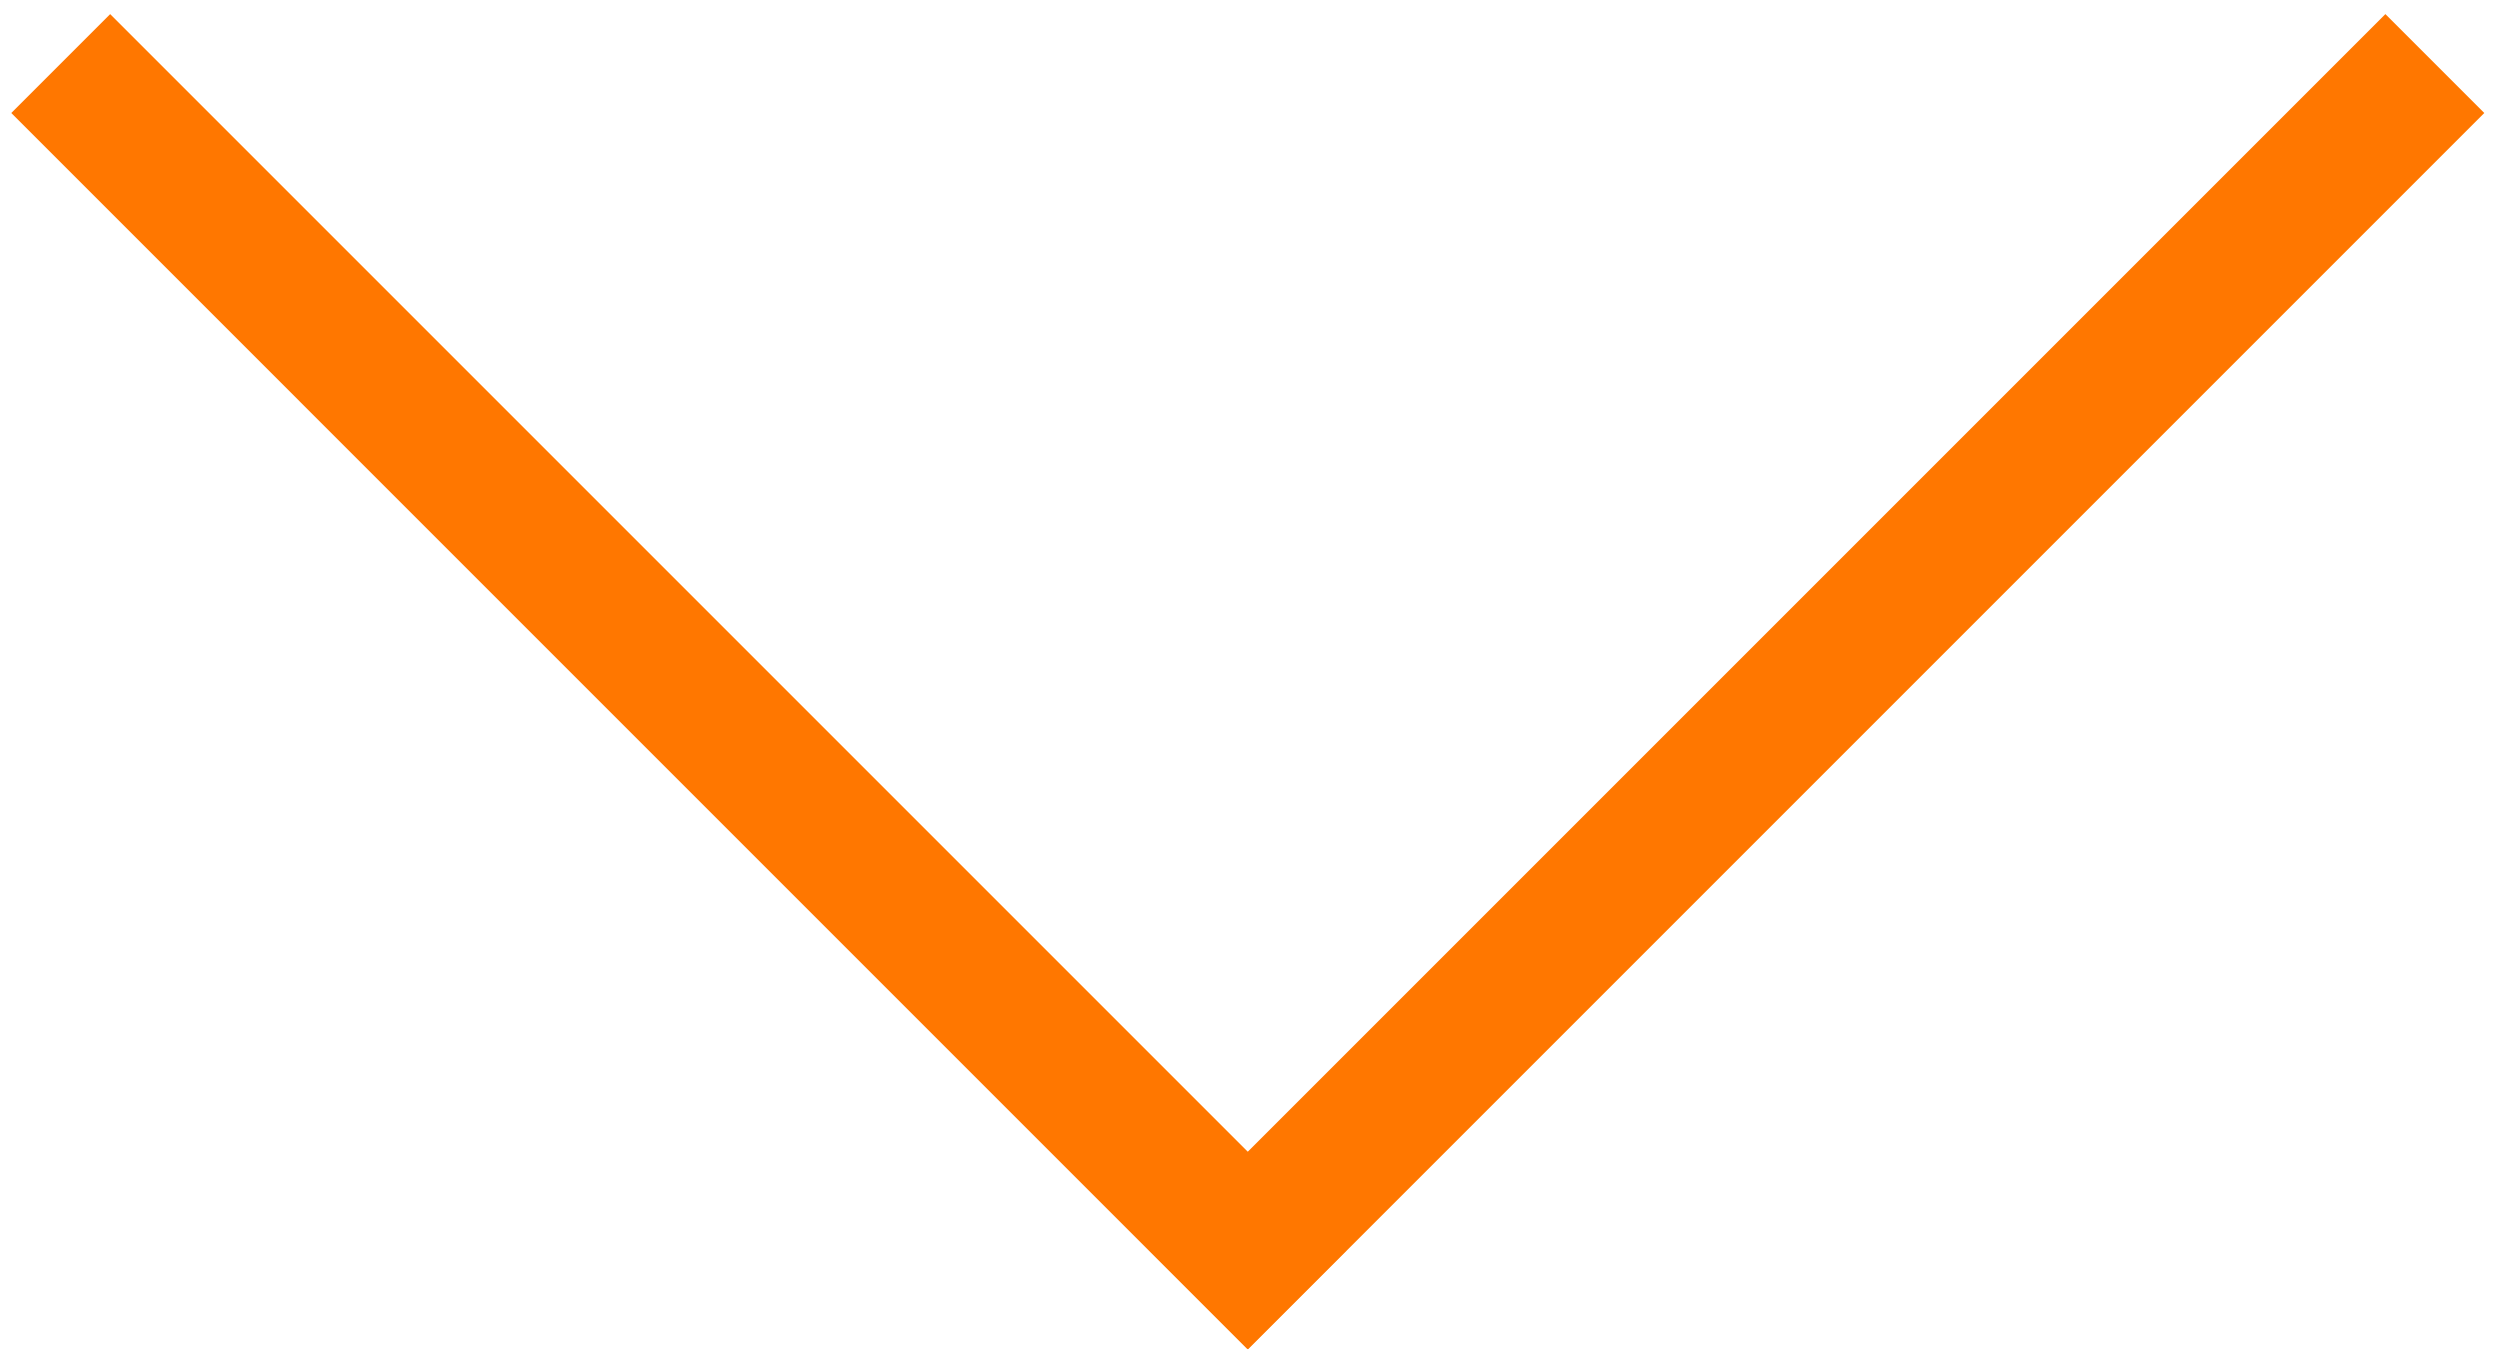
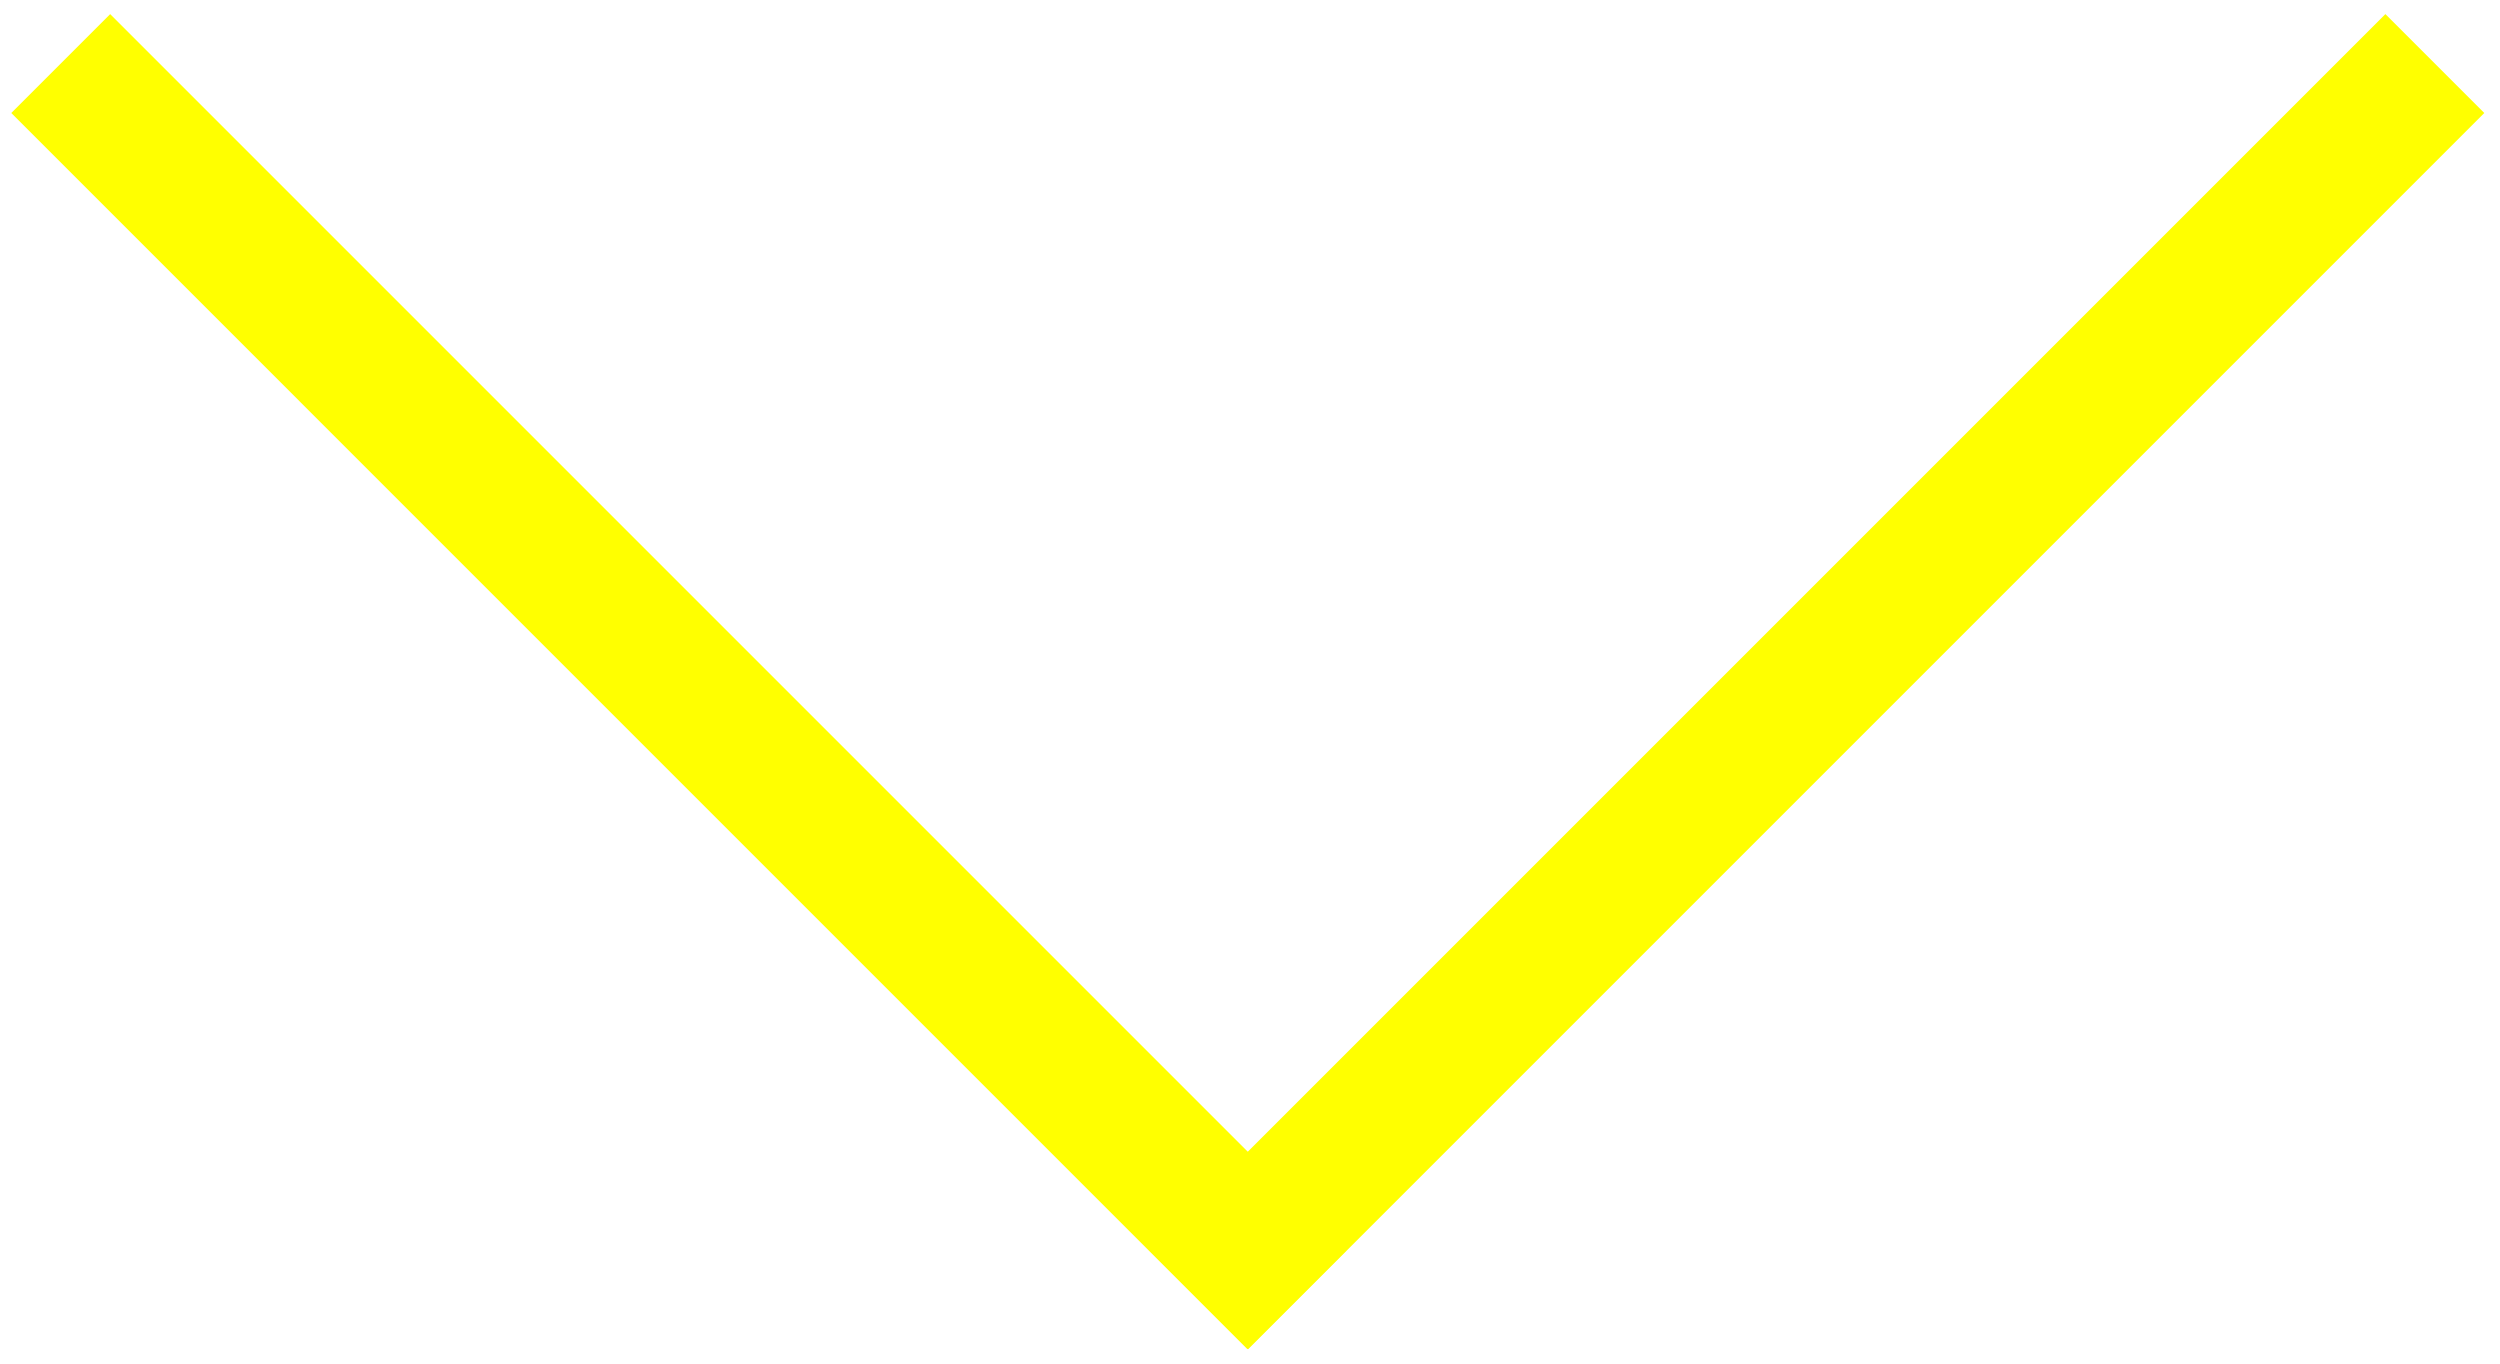
<svg xmlns="http://www.w3.org/2000/svg" width="143" height="78" viewBox="0 0 143 78" fill="none">
-   <rect x="6.302" y="0.807" width="100" height="8" transform="rotate(45 6.30151 0.806732)" fill="#ff7700" />
-   <rect x="142.101" y="6.464" width="100" height="8" transform="rotate(135 142.101 6.46358)" fill="#ff7700" />
+   <rect x="6.302" y="0.807" width="100" height="8" transform="rotate(45 6.30151 0.806732)" fill="#ffff00" />
+   <rect x="142.101" y="6.464" width="100" height="8" transform="rotate(135 142.101 6.46358)" fill="#ffff00" />
</svg>
